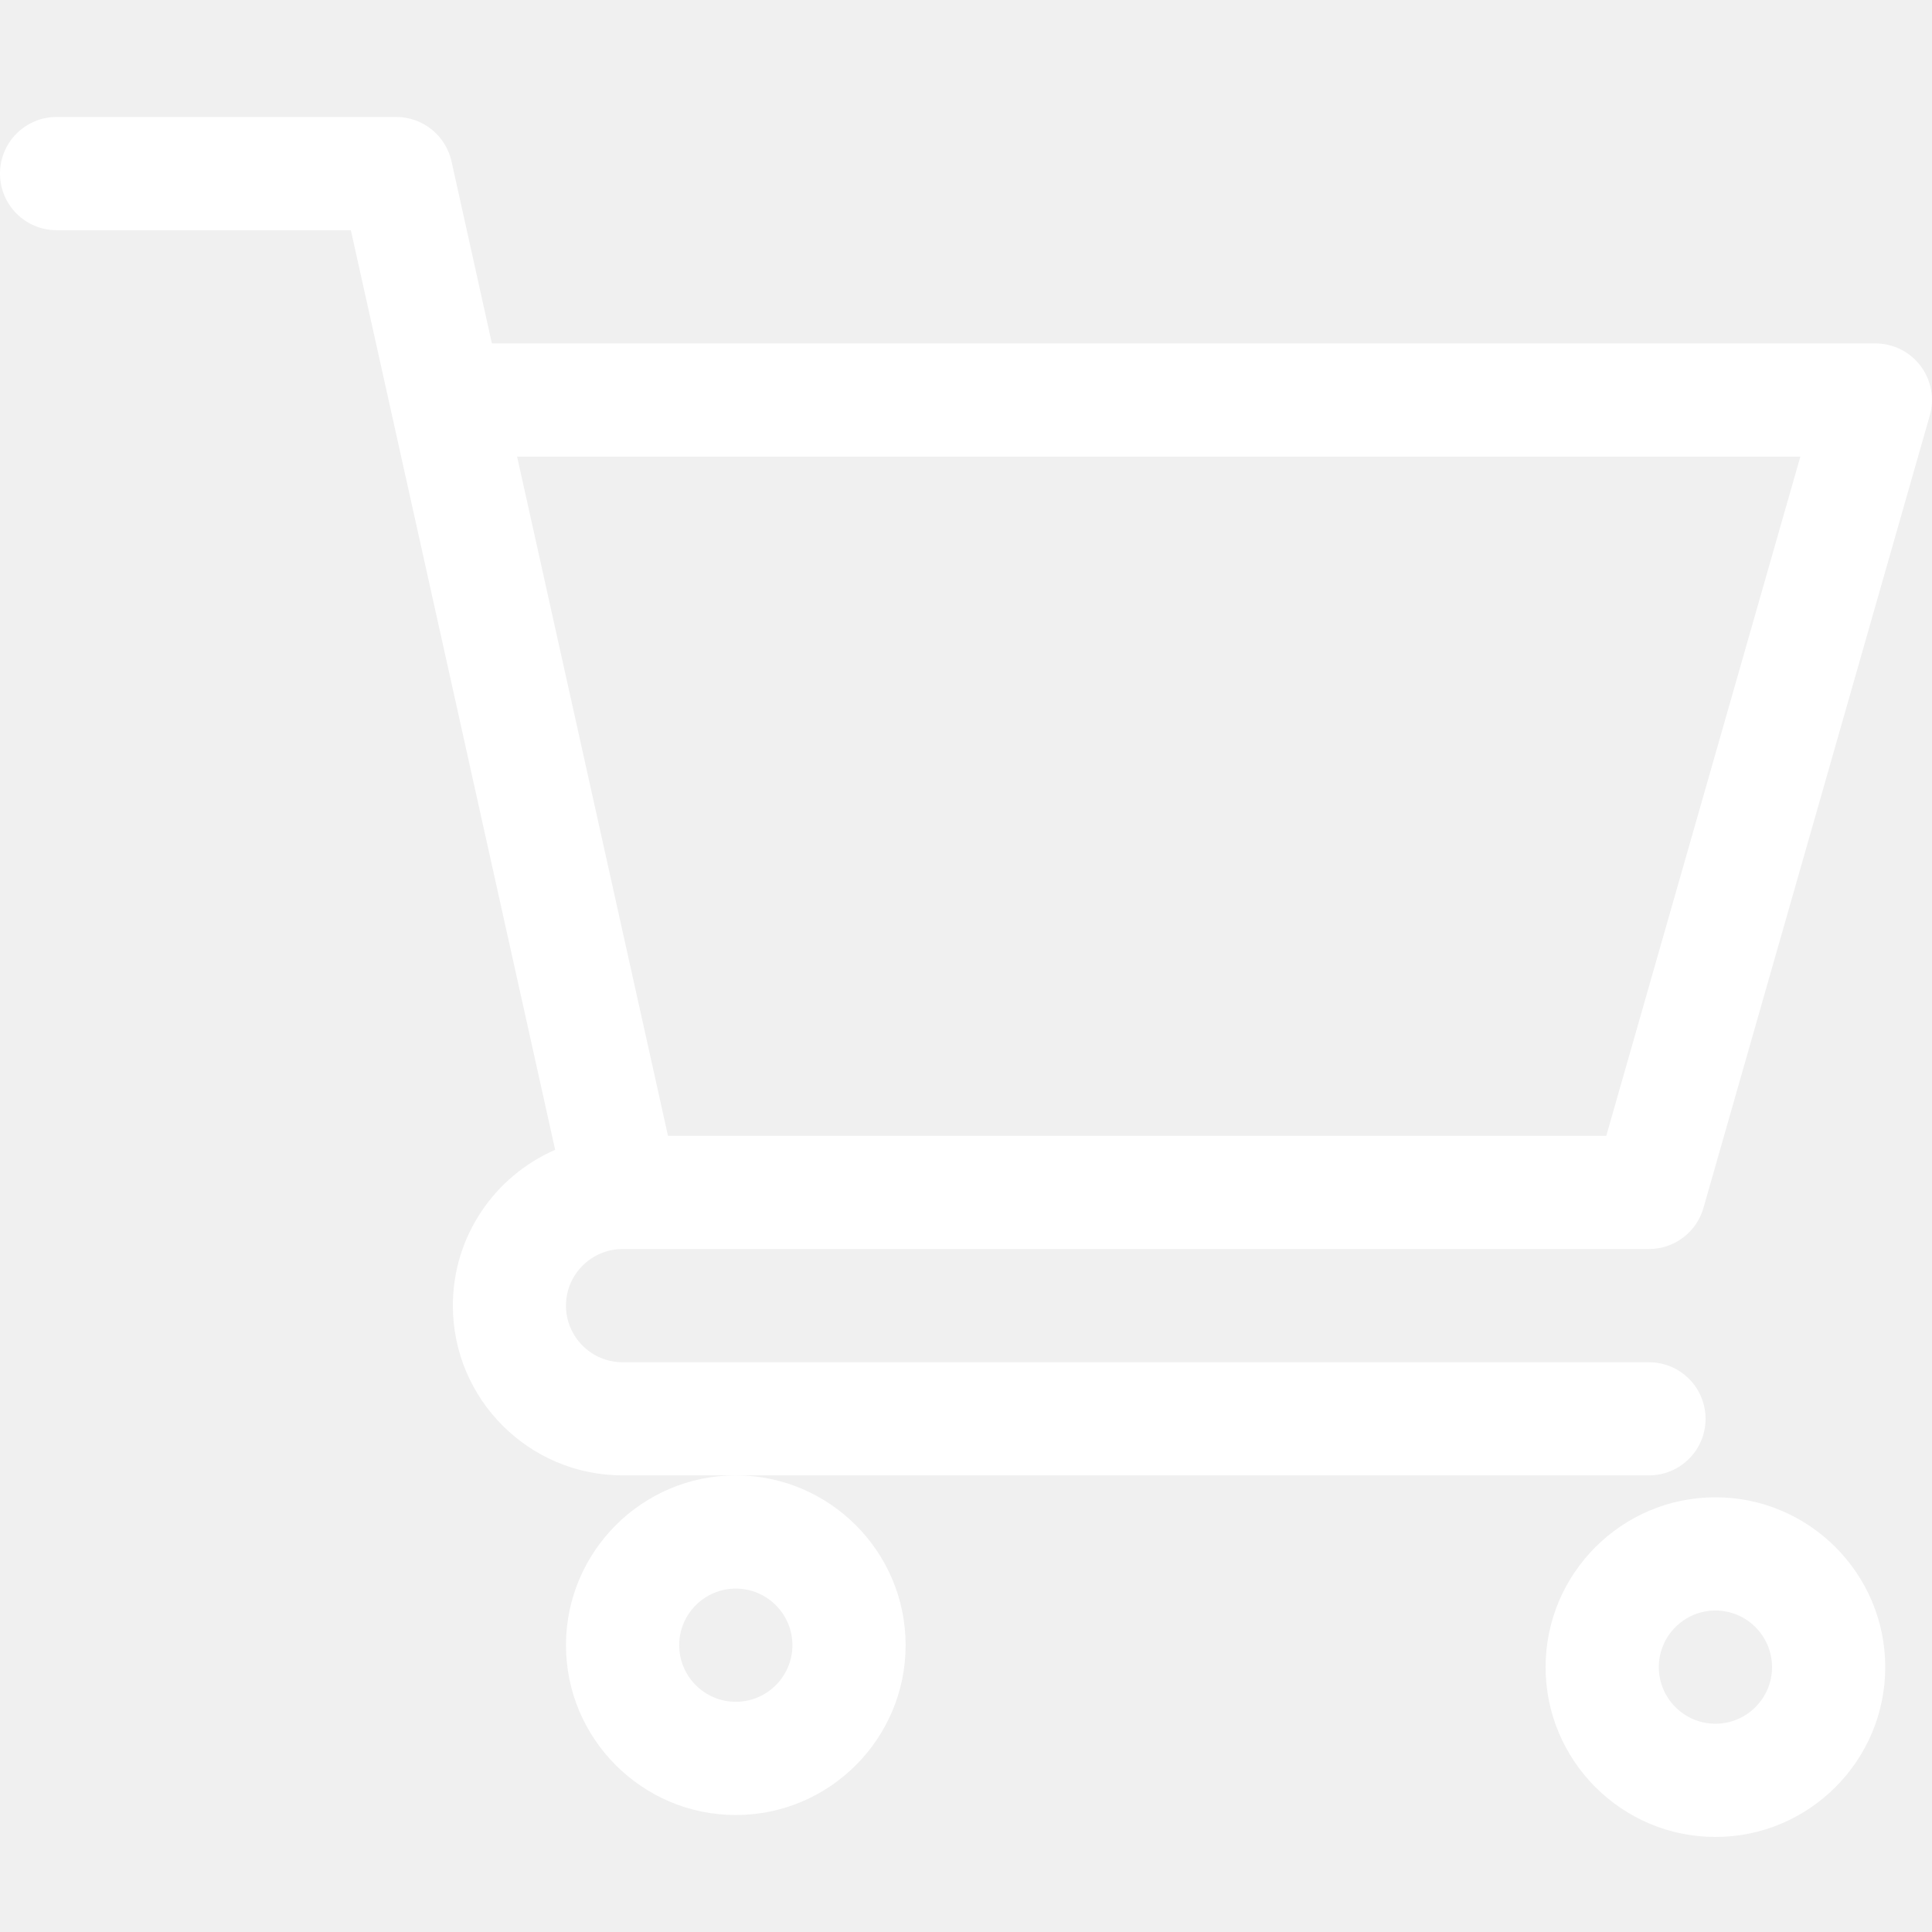
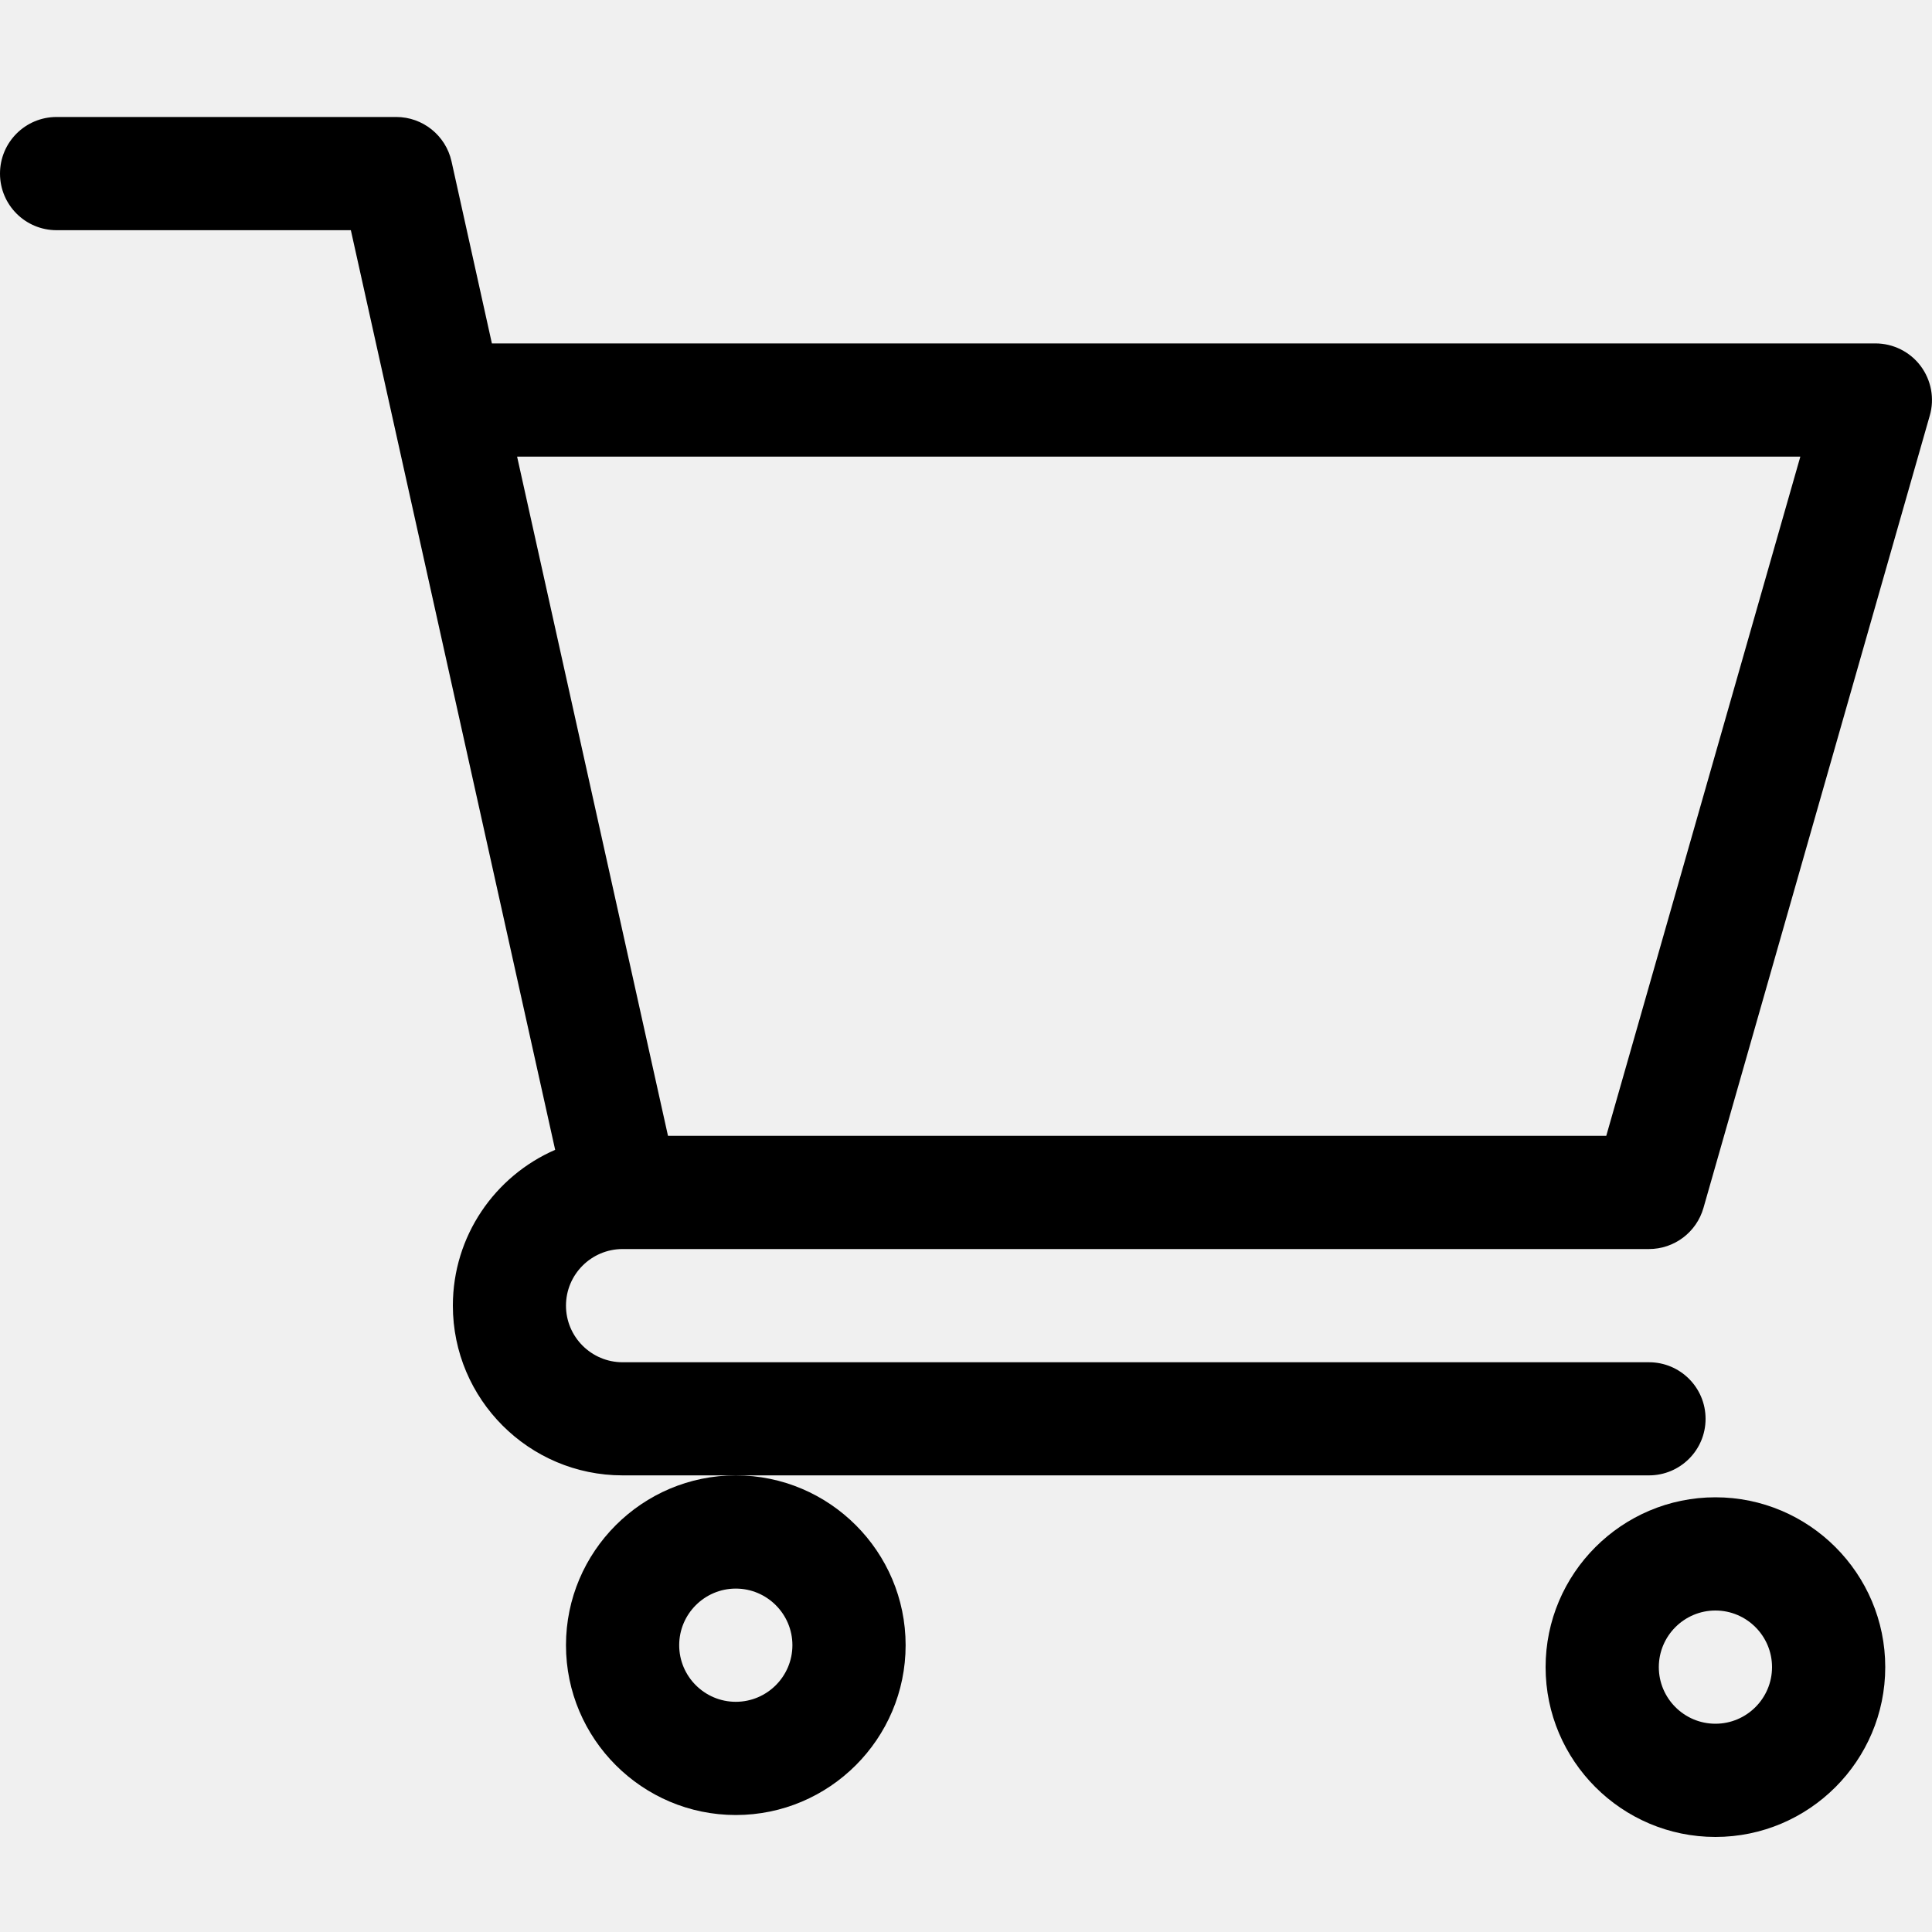
- <svg xmlns="http://www.w3.org/2000/svg" width="20" height="20" viewBox="0 0 20 20" fill="none">
-   <path d="M6.444 12.93H6.445C6.445 12.93 6.446 12.93 6.447 12.93H17.07C17.332 12.93 17.562 12.756 17.634 12.505L19.977 4.302C20.028 4.125 19.992 3.935 19.882 3.788C19.771 3.641 19.598 3.555 19.414 3.555H5.092L4.674 1.67C4.614 1.402 4.376 1.211 4.102 1.211H0.586C0.262 1.211 0 1.473 0 1.797C0 2.121 0.262 2.383 0.586 2.383H3.632C3.706 2.717 5.636 11.403 5.747 11.903C5.124 12.174 4.688 12.794 4.688 13.516C4.688 14.485 5.476 15.273 6.445 15.273H17.07C17.394 15.273 17.656 15.011 17.656 14.688C17.656 14.364 17.394 14.102 17.07 14.102H6.445C6.122 14.102 5.859 13.839 5.859 13.516C5.859 13.193 6.121 12.931 6.444 12.93ZM18.637 4.727L16.628 11.758H6.915L5.353 4.727H18.637Z" fill="white" />
-   <path d="M5.859 17.031C5.859 18 6.648 18.789 7.617 18.789C8.586 18.789 9.375 18 9.375 17.031C9.375 16.062 8.586 15.273 7.617 15.273C6.648 15.273 5.859 16.062 5.859 17.031ZM7.617 16.445C7.94 16.445 8.203 16.708 8.203 17.031C8.203 17.354 7.94 17.617 7.617 17.617C7.294 17.617 7.031 17.354 7.031 17.031C7.031 16.708 7.294 16.445 7.617 16.445Z" fill="white" />
-   <path d="M16 17.258C16 18.227 16.789 19.016 17.758 19.016C18.727 19.016 19.516 18.227 19.516 17.258C19.516 16.289 18.727 15.5 17.758 15.5C16.789 15.5 16 16.289 16 17.258ZM17.758 16.672C18.081 16.672 18.344 16.935 18.344 17.258C18.344 17.581 18.081 17.844 17.758 17.844C17.435 17.844 17.172 17.581 17.172 17.258C17.172 16.935 17.435 16.672 17.758 16.672Z" fill="white" />
+ <svg xmlns="http://www.w3.org/2000/svg" width="20" height="20" viewBox="0 0 20 20">
+   <path d="M6.444 12.93H6.445C6.445 12.93 6.446 12.93 6.447 12.93H17.07C17.332 12.93 17.562 12.756 17.634 12.505L19.977 4.302C20.028 4.125 19.992 3.935 19.882 3.788C19.771 3.641 19.598 3.555 19.414 3.555H5.092L4.674 1.67C4.614 1.402 4.376 1.211 4.102 1.211H0.586C0.262 1.211 0 1.473 0 1.797C0 2.121 0.262 2.383 0.586 2.383H3.632C3.706 2.717 5.636 11.403 5.747 11.903C5.124 12.174 4.688 12.794 4.688 13.516C4.688 14.485 5.476 15.273 6.445 15.273H17.07C17.394 15.273 17.656 15.011 17.656 14.688C17.656 14.364 17.394 14.102 17.07 14.102H6.445C6.122 14.102 5.859 13.839 5.859 13.516C5.859 13.193 6.121 12.931 6.444 12.93ZM18.637 4.727L16.628 11.758H6.915L5.353 4.727H18.637Z" />
+   <path d="M5.859 17.031C5.859 18 6.648 18.789 7.617 18.789C8.586 18.789 9.375 18 9.375 17.031C9.375 16.062 8.586 15.273 7.617 15.273C6.648 15.273 5.859 16.062 5.859 17.031ZM7.617 16.445C7.94 16.445 8.203 16.708 8.203 17.031C8.203 17.354 7.94 17.617 7.617 17.617C7.294 17.617 7.031 17.354 7.031 17.031C7.031 16.708 7.294 16.445 7.617 16.445Z" />
+   <path d="M16 17.258C16 18.227 16.789 19.016 17.758 19.016C18.727 19.016 19.516 18.227 19.516 17.258C19.516 16.289 18.727 15.5 17.758 15.5C16.789 15.5 16 16.289 16 17.258ZM17.758 16.672C18.081 16.672 18.344 16.935 18.344 17.258C18.344 17.581 18.081 17.844 17.758 17.844C17.435 17.844 17.172 17.581 17.172 17.258C17.172 16.935 17.435 16.672 17.758 16.672Z" />
</svg>
